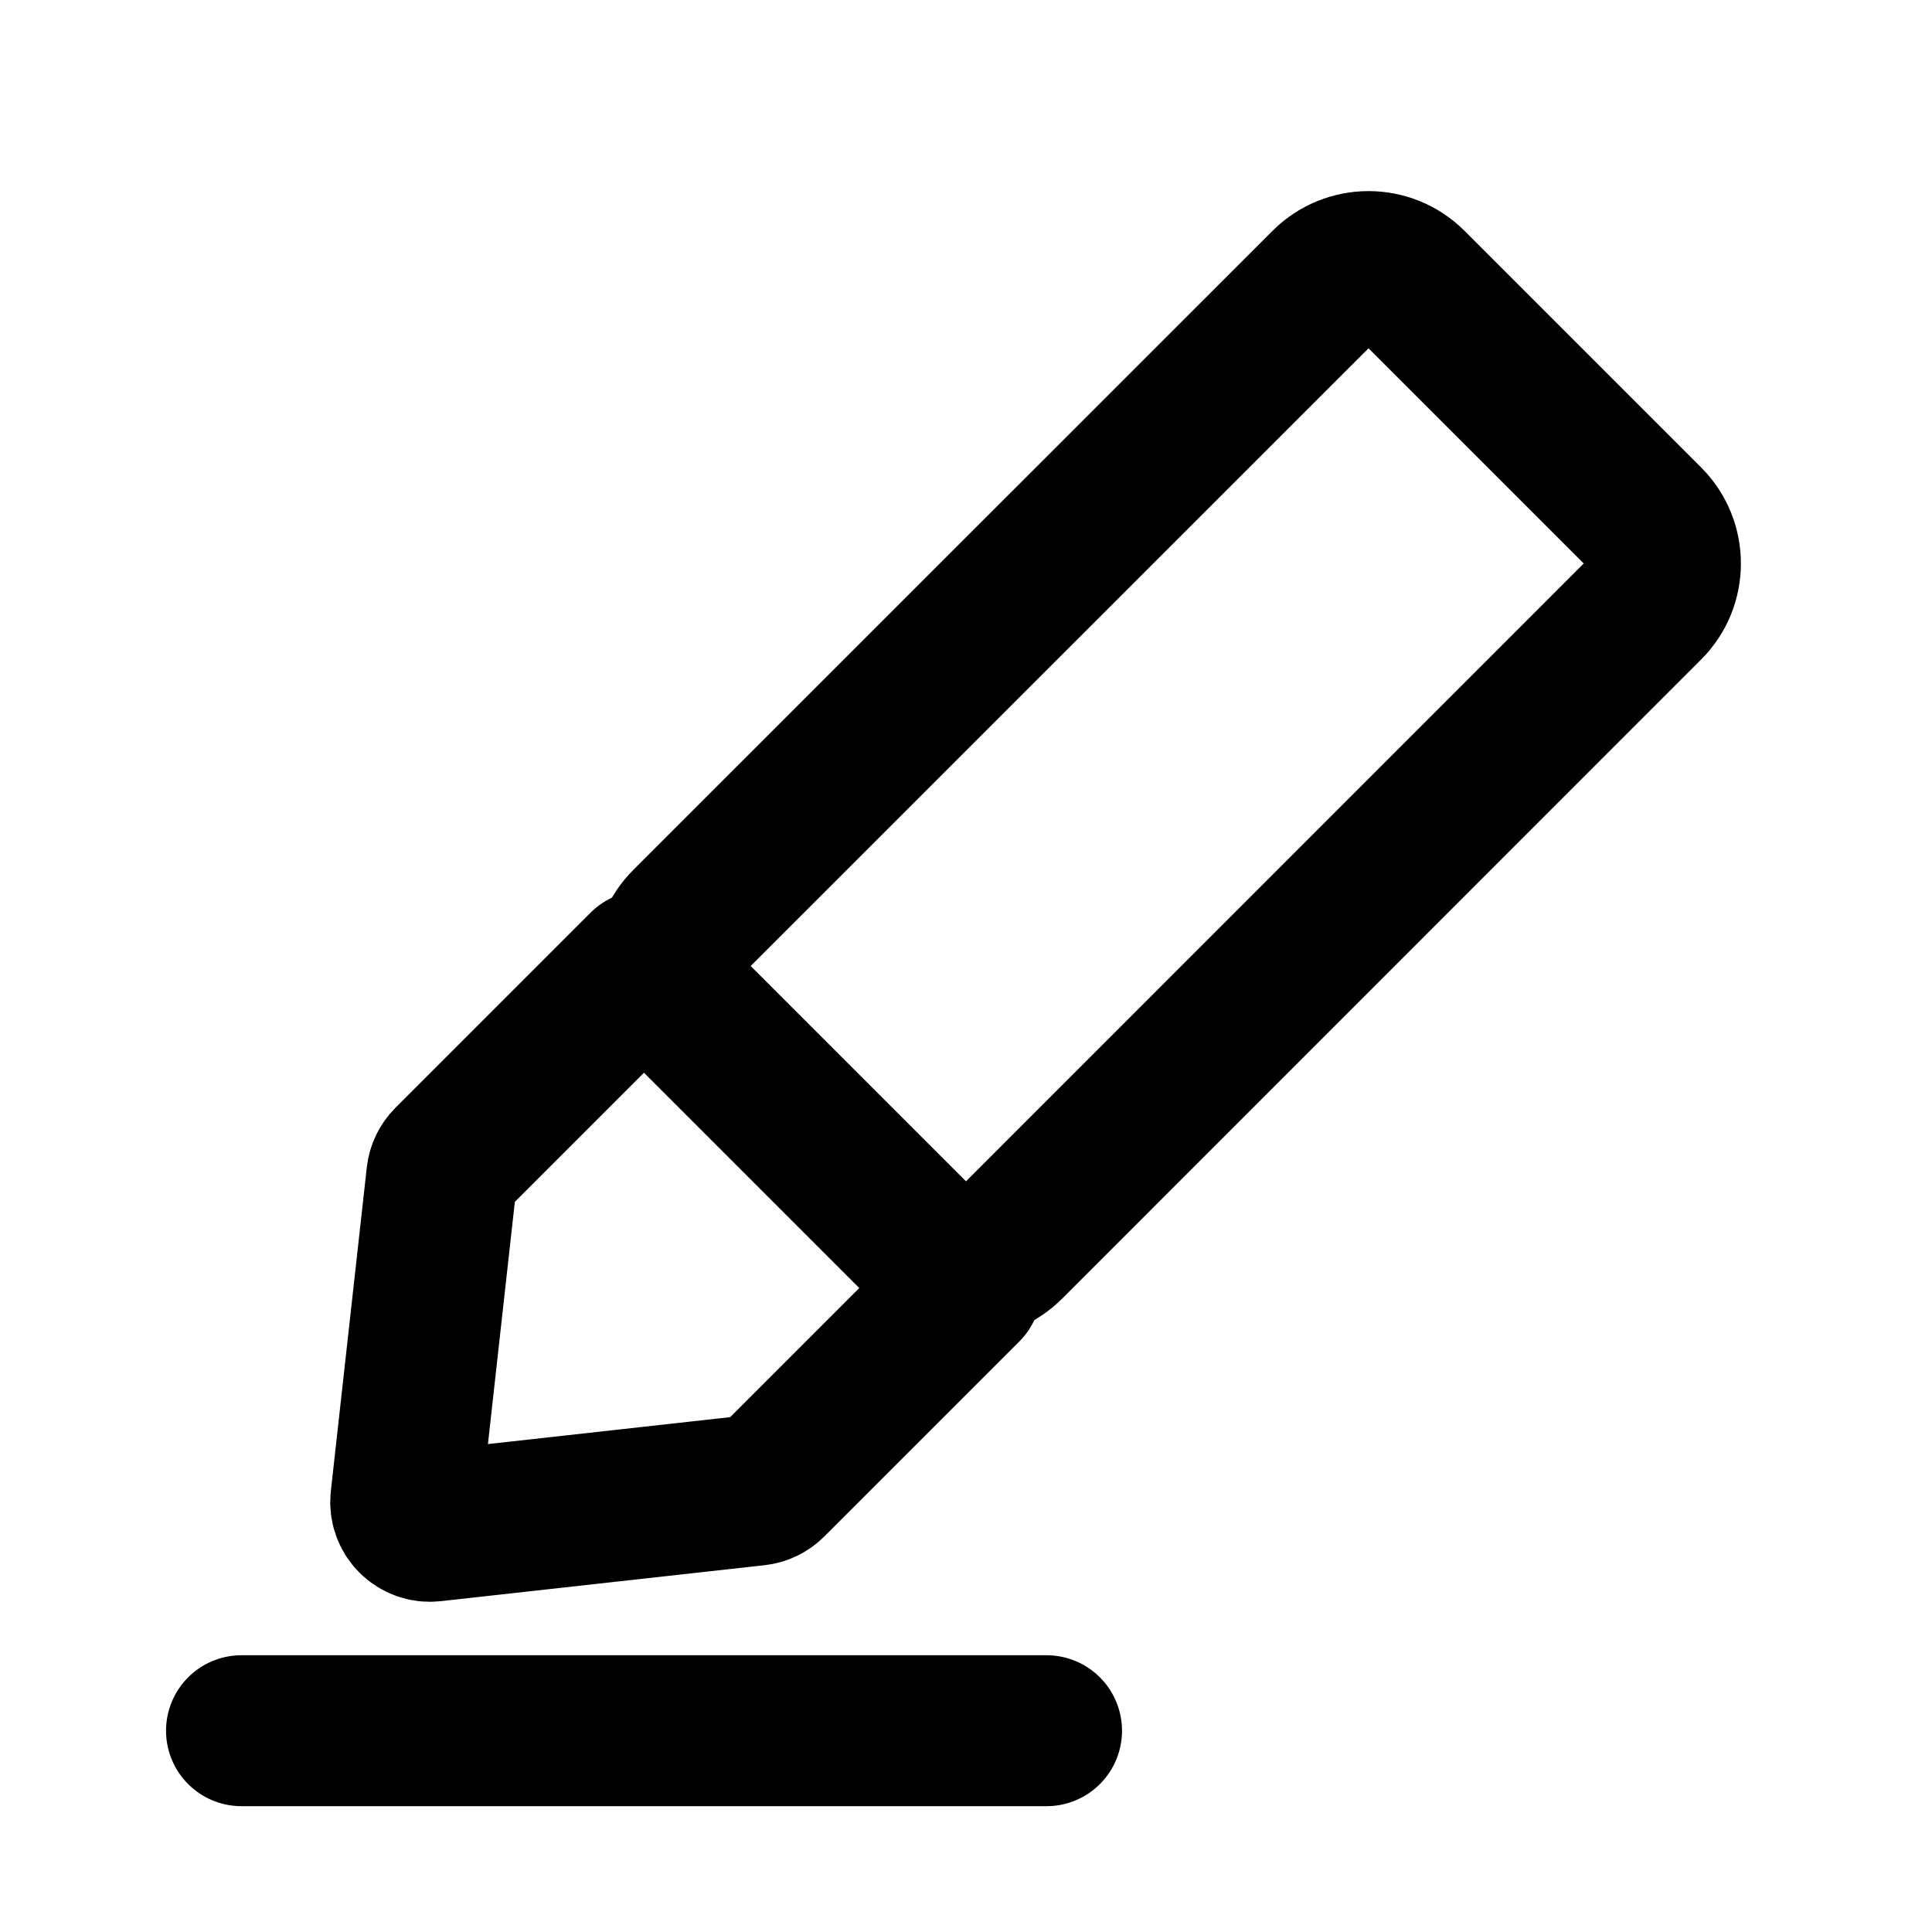
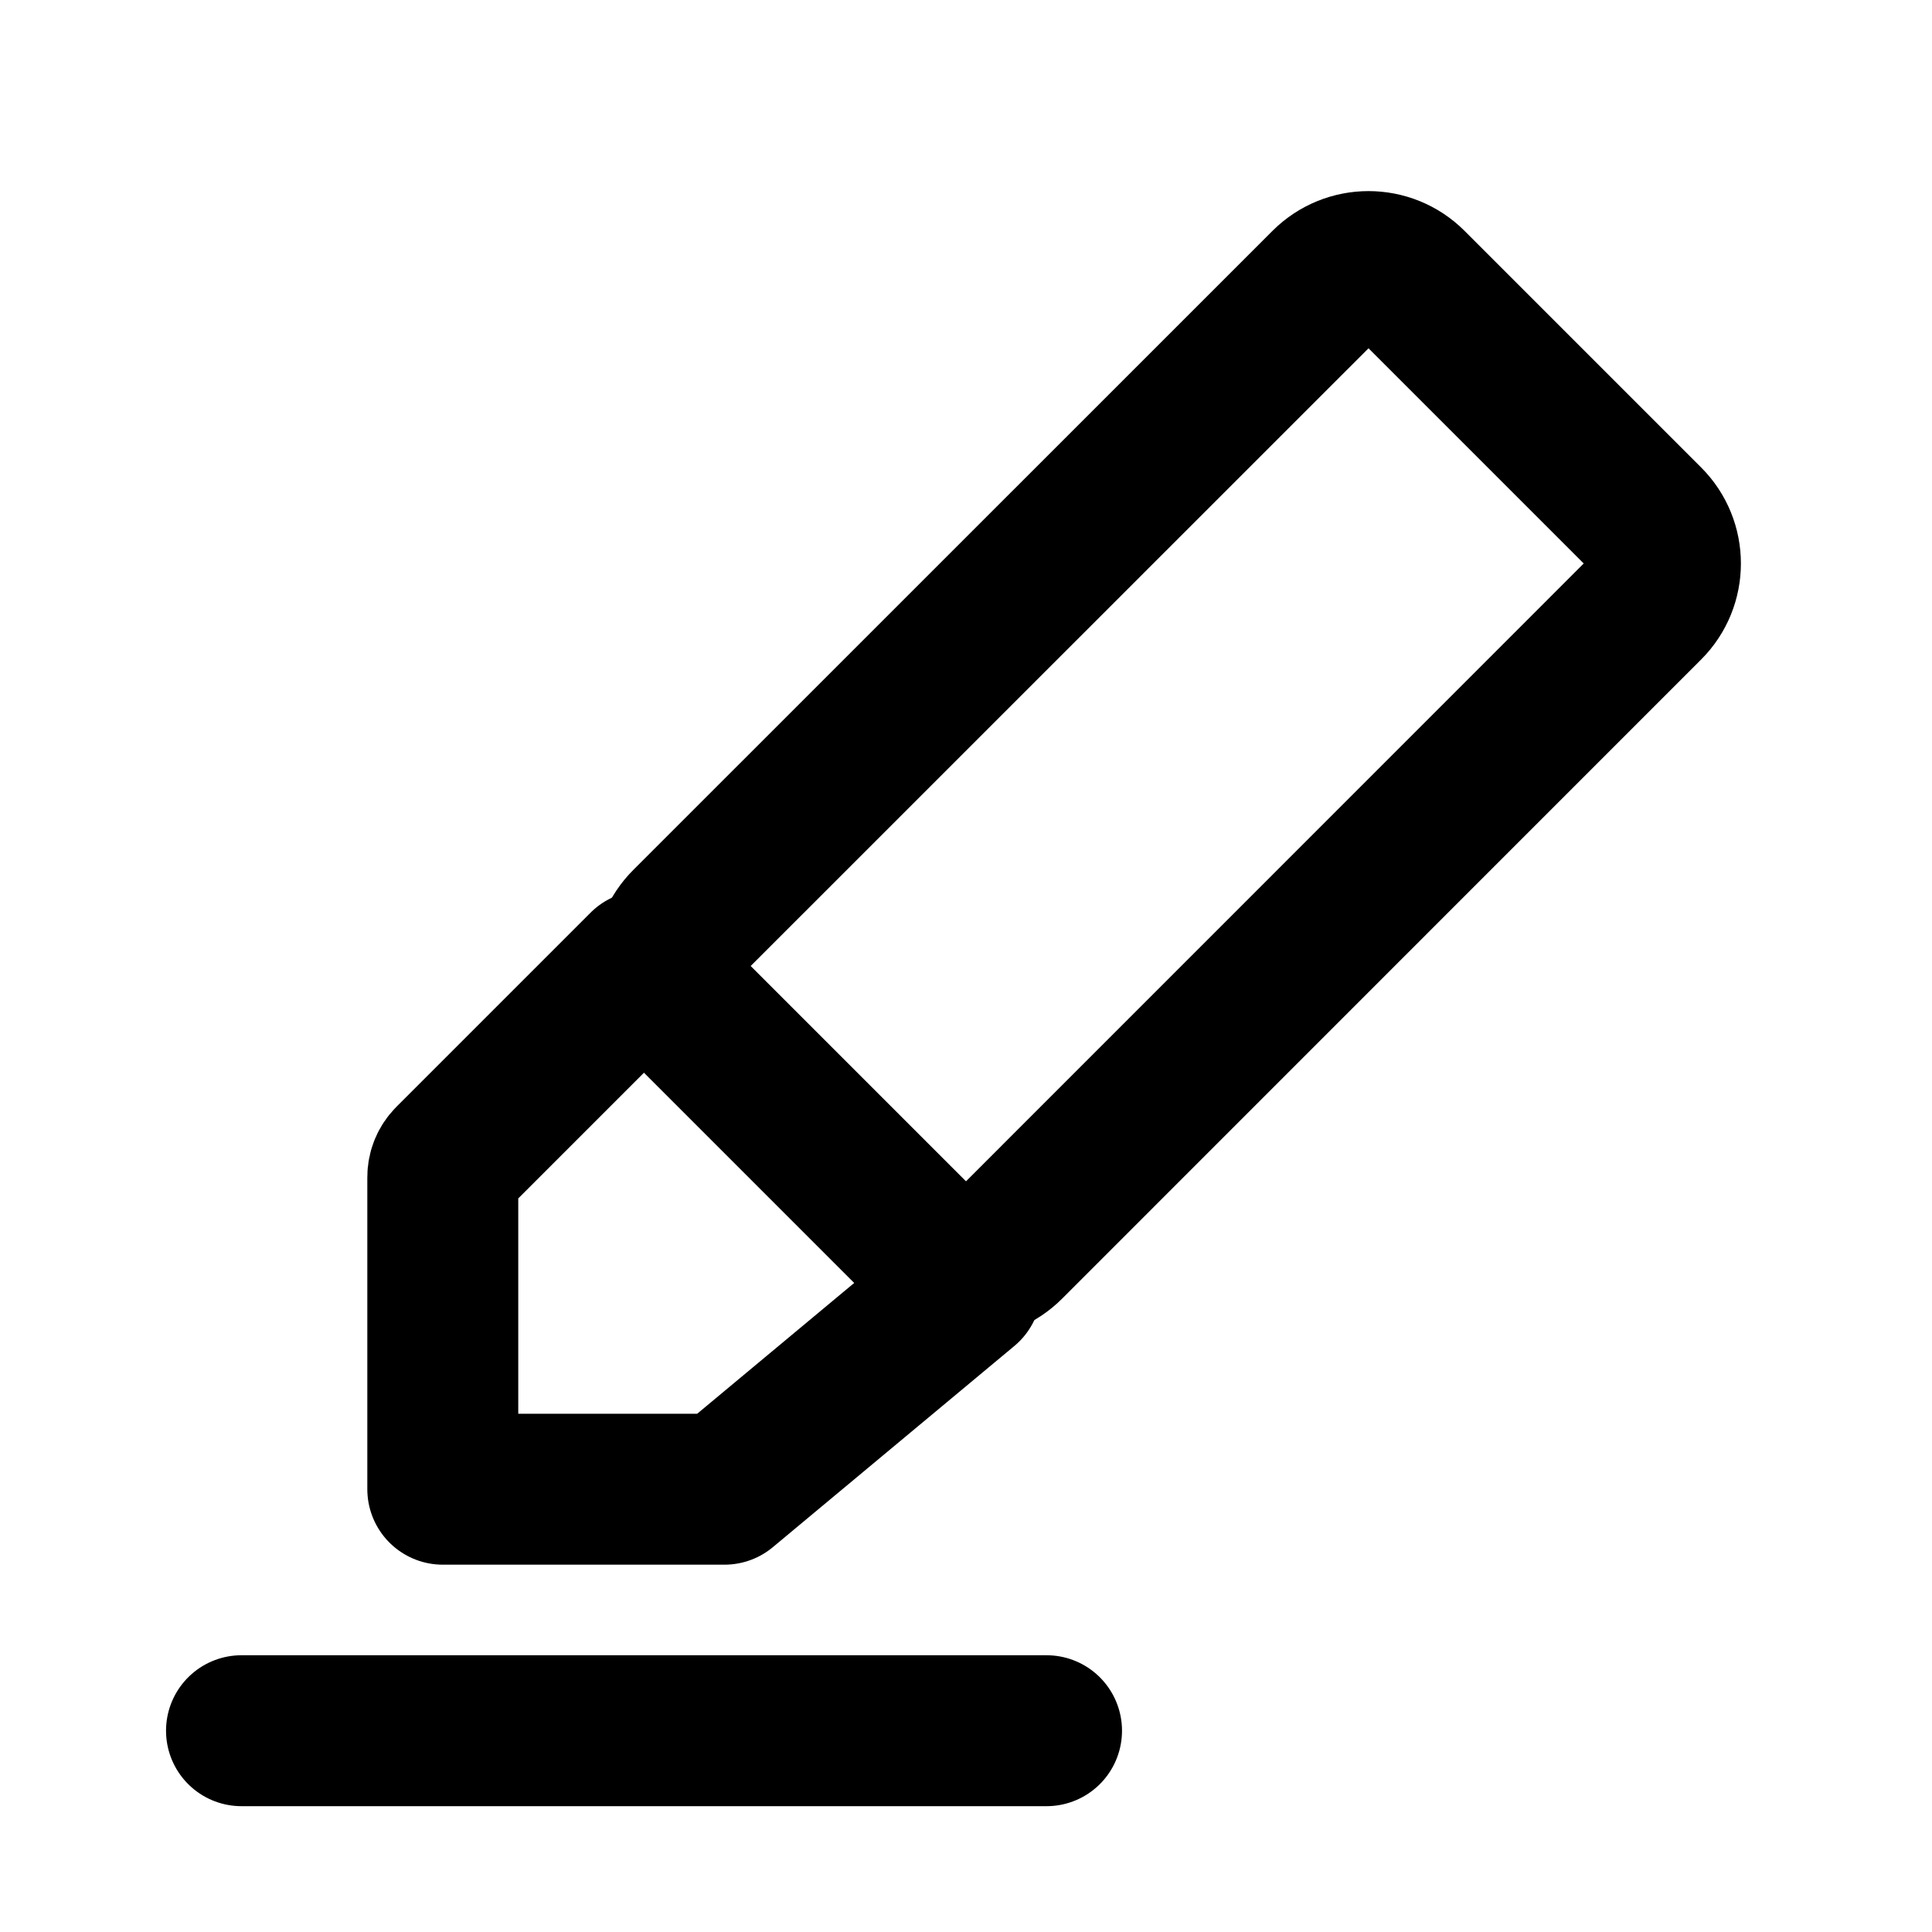
<svg xmlns="http://www.w3.org/2000/svg" width="16" height="16" viewBox="0 0 16 16" fill="none" stroke="currentColor" color="currentColor" stroke-width="1.25" stroke-linecap="round" stroke-linejoin="round" stroke-miterlimit="3" focusable="false" aria-hidden="true">
  <path d="M5.687 7.646L10.98 2.354A0.5 0.5 0 0 1 11.687 2.354L13.646 4.313A0.5 0.5 0 0 1 13.646 5.02L8.354 10.313A0.5 0.5 0 0 1 7.646 10.313L5.687 8.354A0.5 0.5 0 0 1 5.687 7.646Z" />
-   <path d="M5.333 8L3.716 9.617A0.2 0.2 0 0 0 3.659 9.736L3.361 12.418A0.2 0.2 0 0 0 3.582 12.639L6.264 12.341A0.2 0.2 0 0 0 6.383 12.284L8 10.667" />
+   <path d="M5.333 8L3.725 9.608A0.2 0.2 0 0 0 3.667 9.749L3.667 12.333L6 12.333L8 10.667" />
  <path d="M2 14.333L8.667 14.333" />
</svg>
